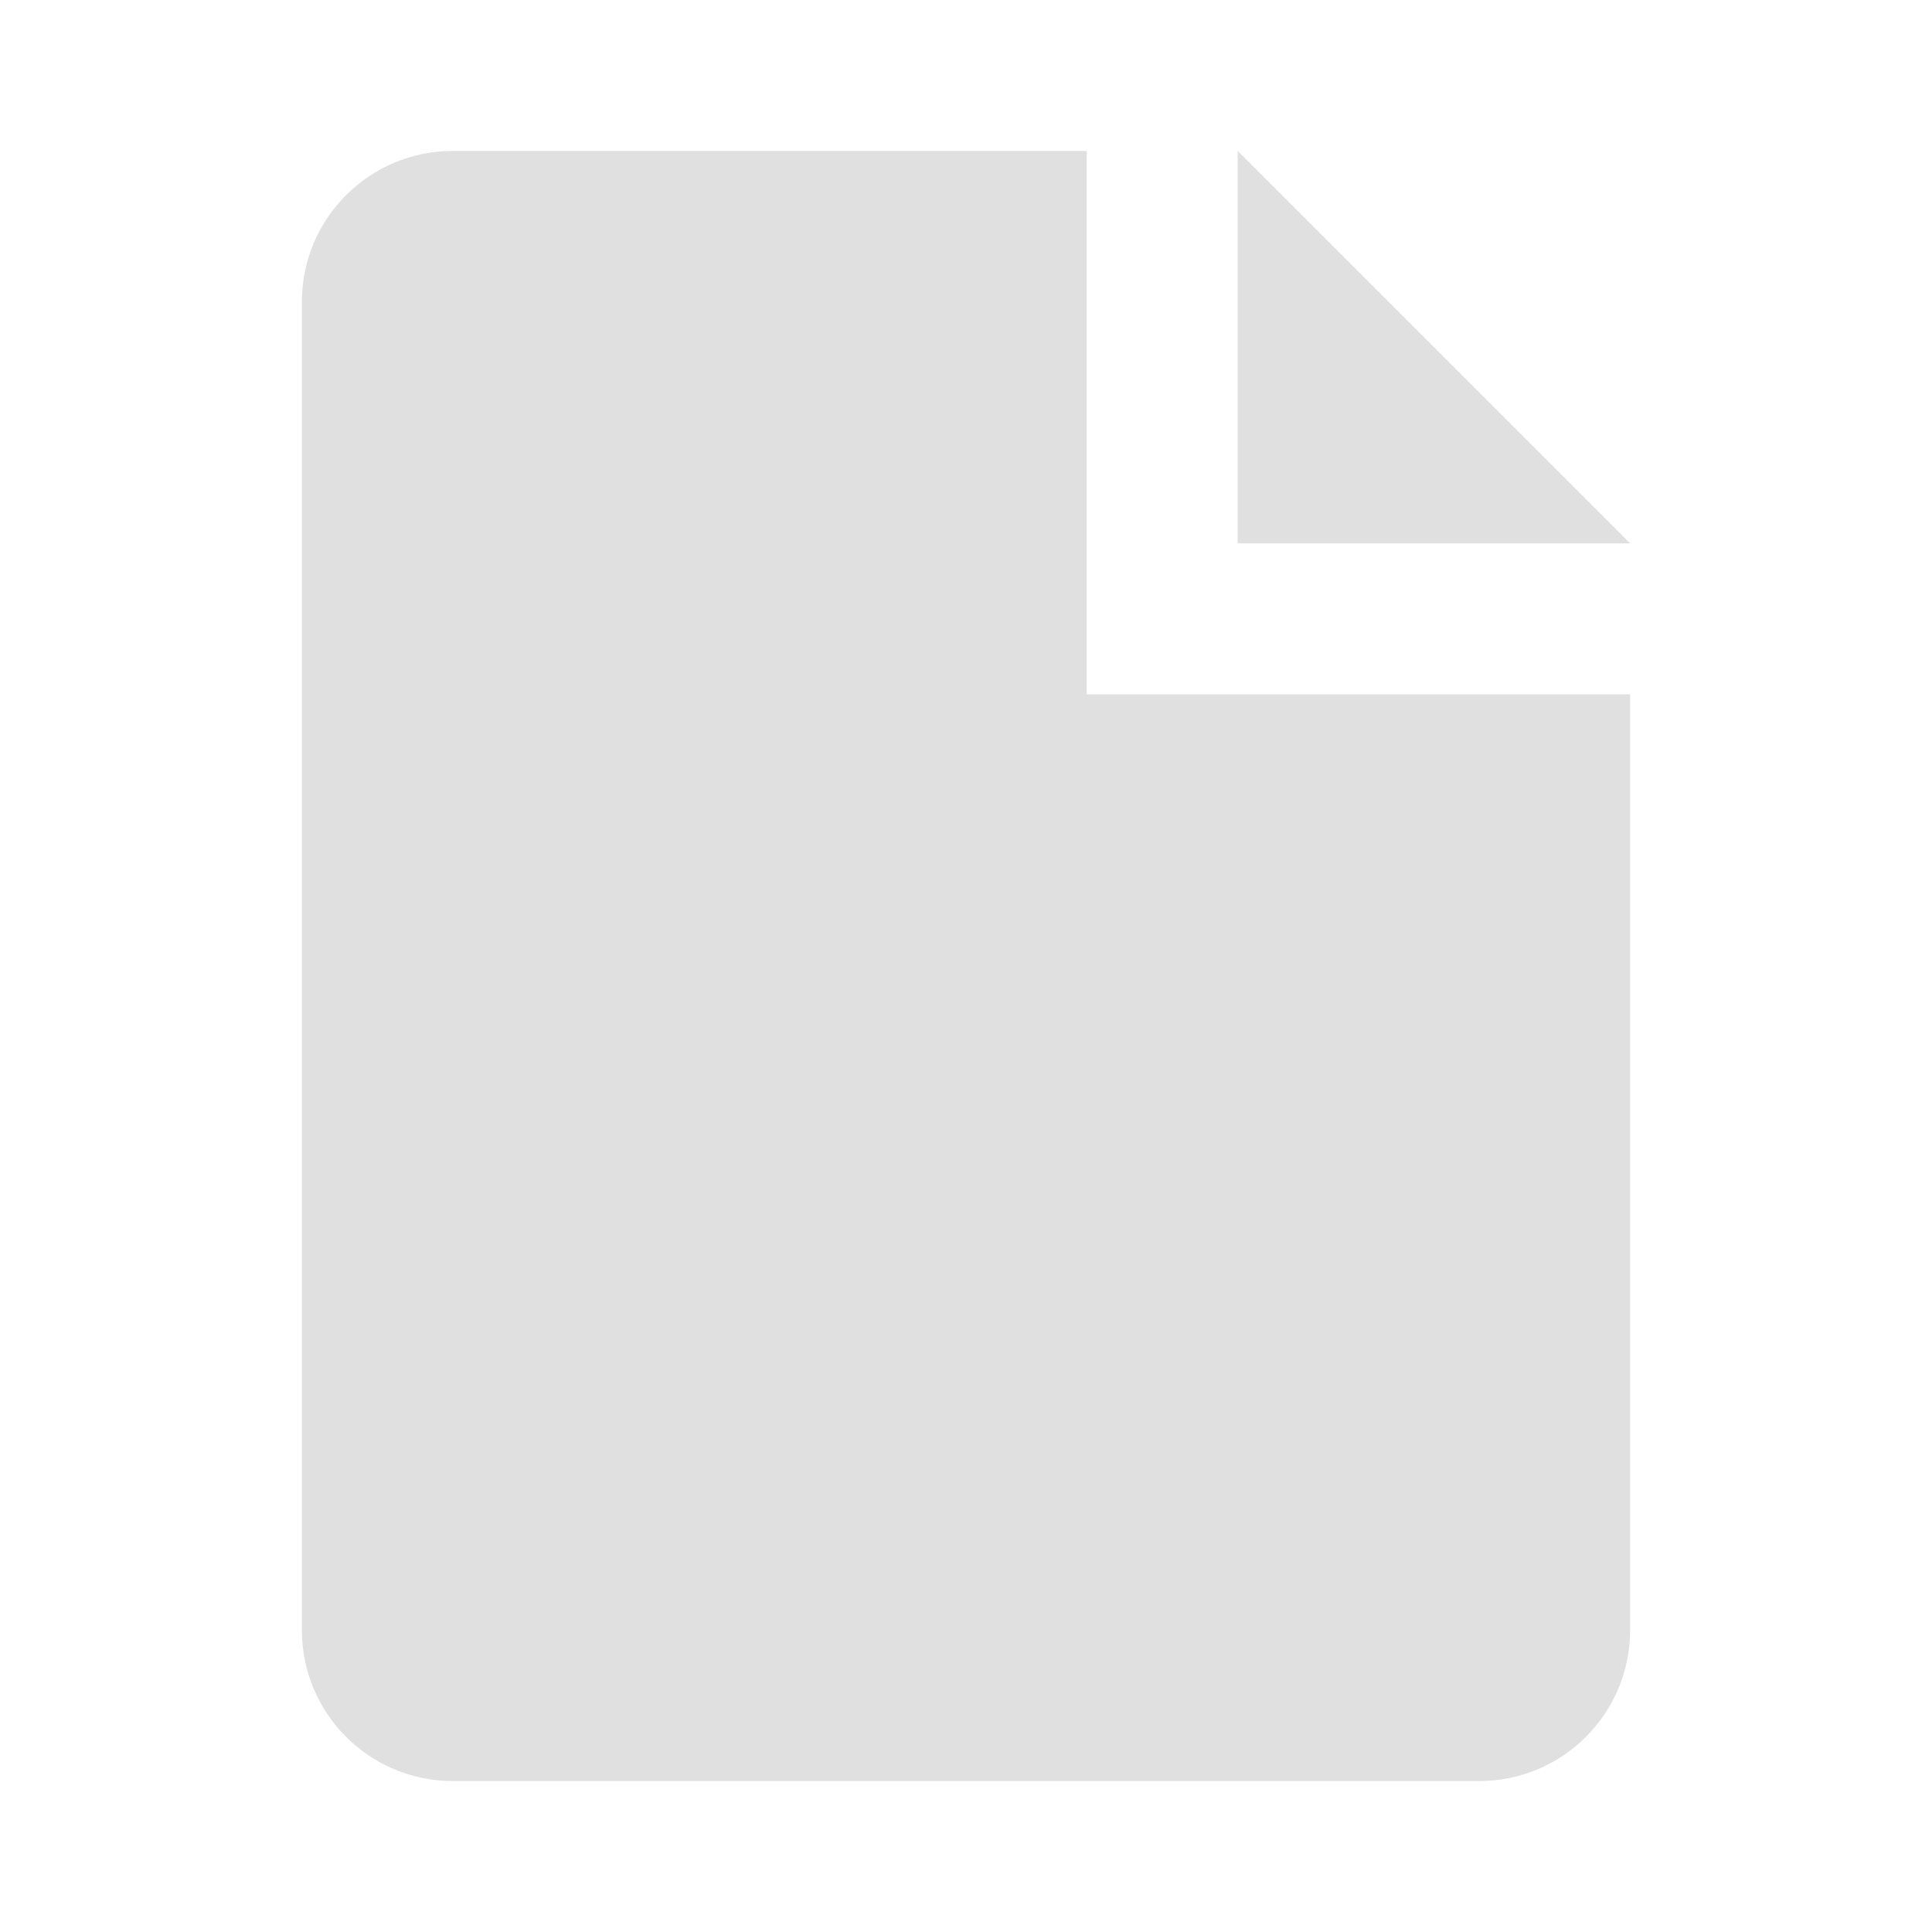
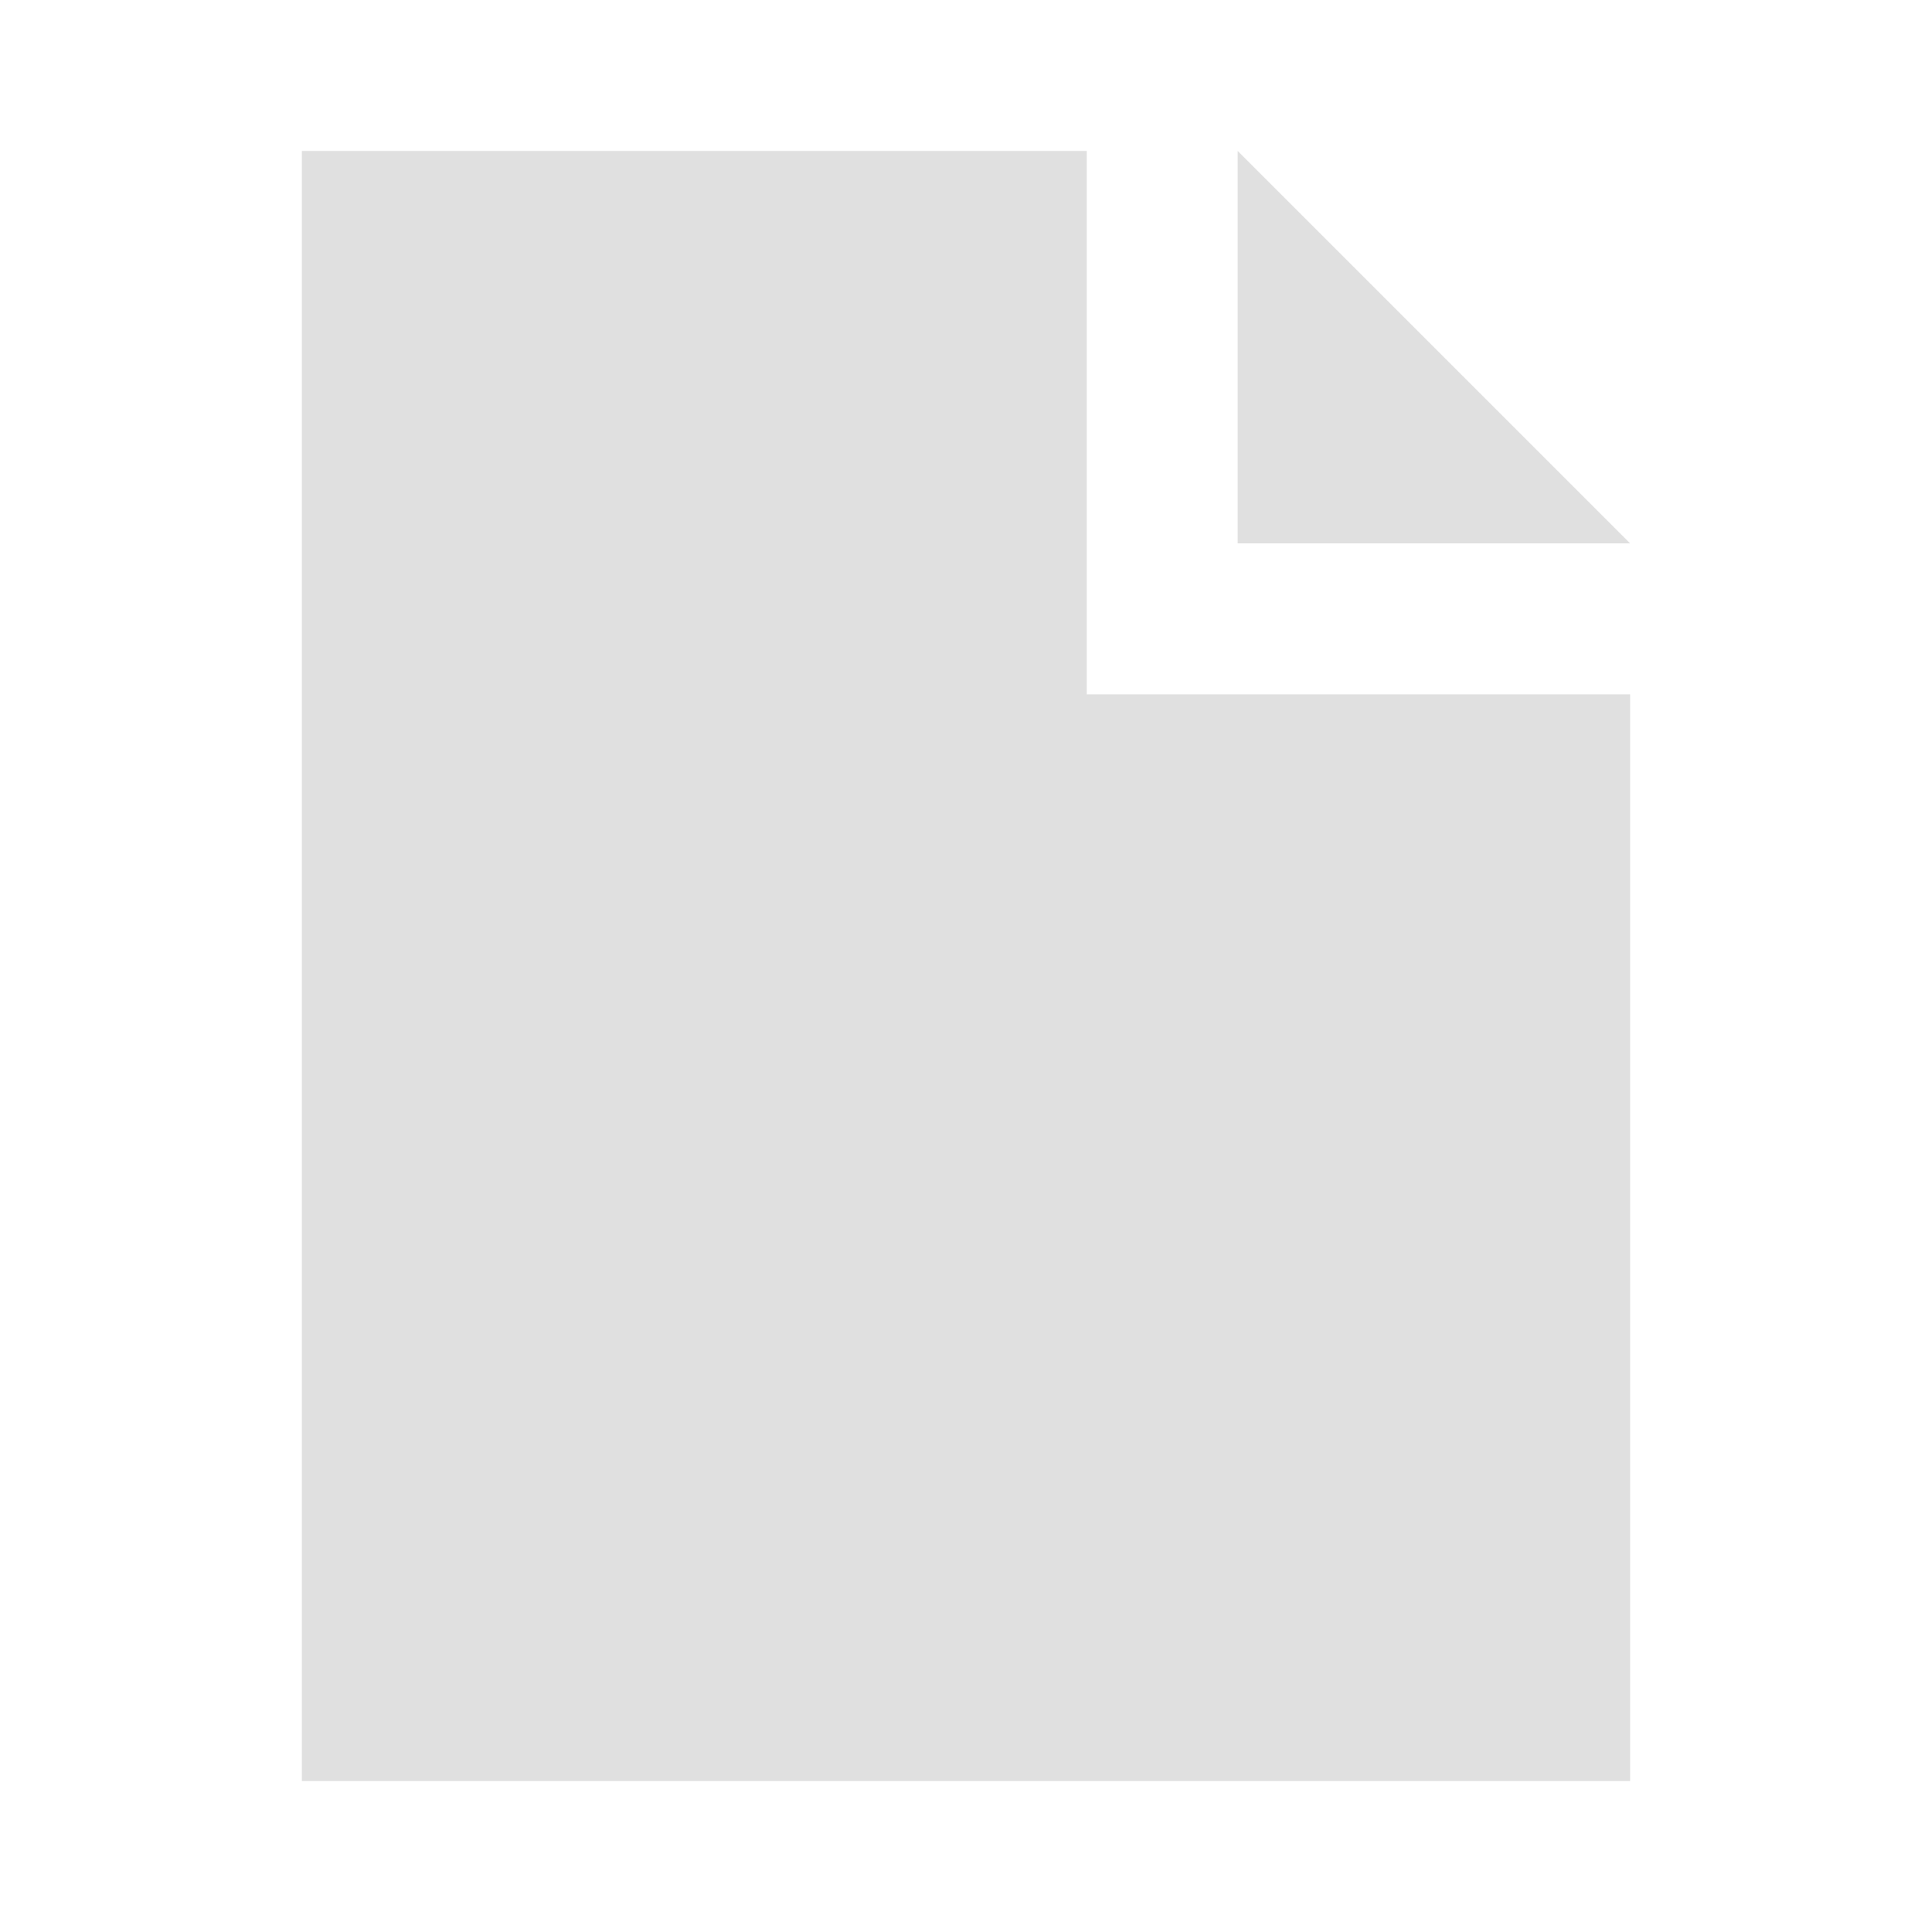
<svg xmlns="http://www.w3.org/2000/svg" width="64" height="64" viewBox="0 0 64 64" id="svg2" version="1.1">
  <defs id="defs4" />
  <g id="layer1" transform="translate(0,-988.3622)">
    <g id="layer1-8" transform="translate(0,-1.6949463e-5)">
-       <path style="opacity:1;fill:#e0e0e0;fill-opacity:1;stroke:none;stroke-width:1;stroke-linecap:round;stroke-linejoin:round;stroke-miterlimit:4;stroke-dasharray:none;stroke-dashoffset:0;stroke-opacity:1" d="M 15 5 A 5 5 0 0 0 10 10 L 10 54 A 5 5 0 0 0 15 59 L 49 59 A 5 5 0 0 0 54 54 L 54 23 L 36 23 L 36 5 L 15 5 z M 41 5 L 41 18 L 54 18 L 41 5 z " transform="translate(0,988.3622)" id="rect4158" />
+       <path style="opacity:1;fill:#e0e0e0;fill-opacity:1;stroke:none;stroke-width:1;stroke-linecap:round;stroke-linejoin:round;stroke-miterlimit:4;stroke-dasharray:none;stroke-dashoffset:0;stroke-opacity:1" d="m 10,5 0,54 44,0 0,-36 -18,0 0,-18 z m 31,0 0,13 13,0 z" transform="translate(0,988.3622)" id="rect4158" />
    </g>
  </g>
</svg>
